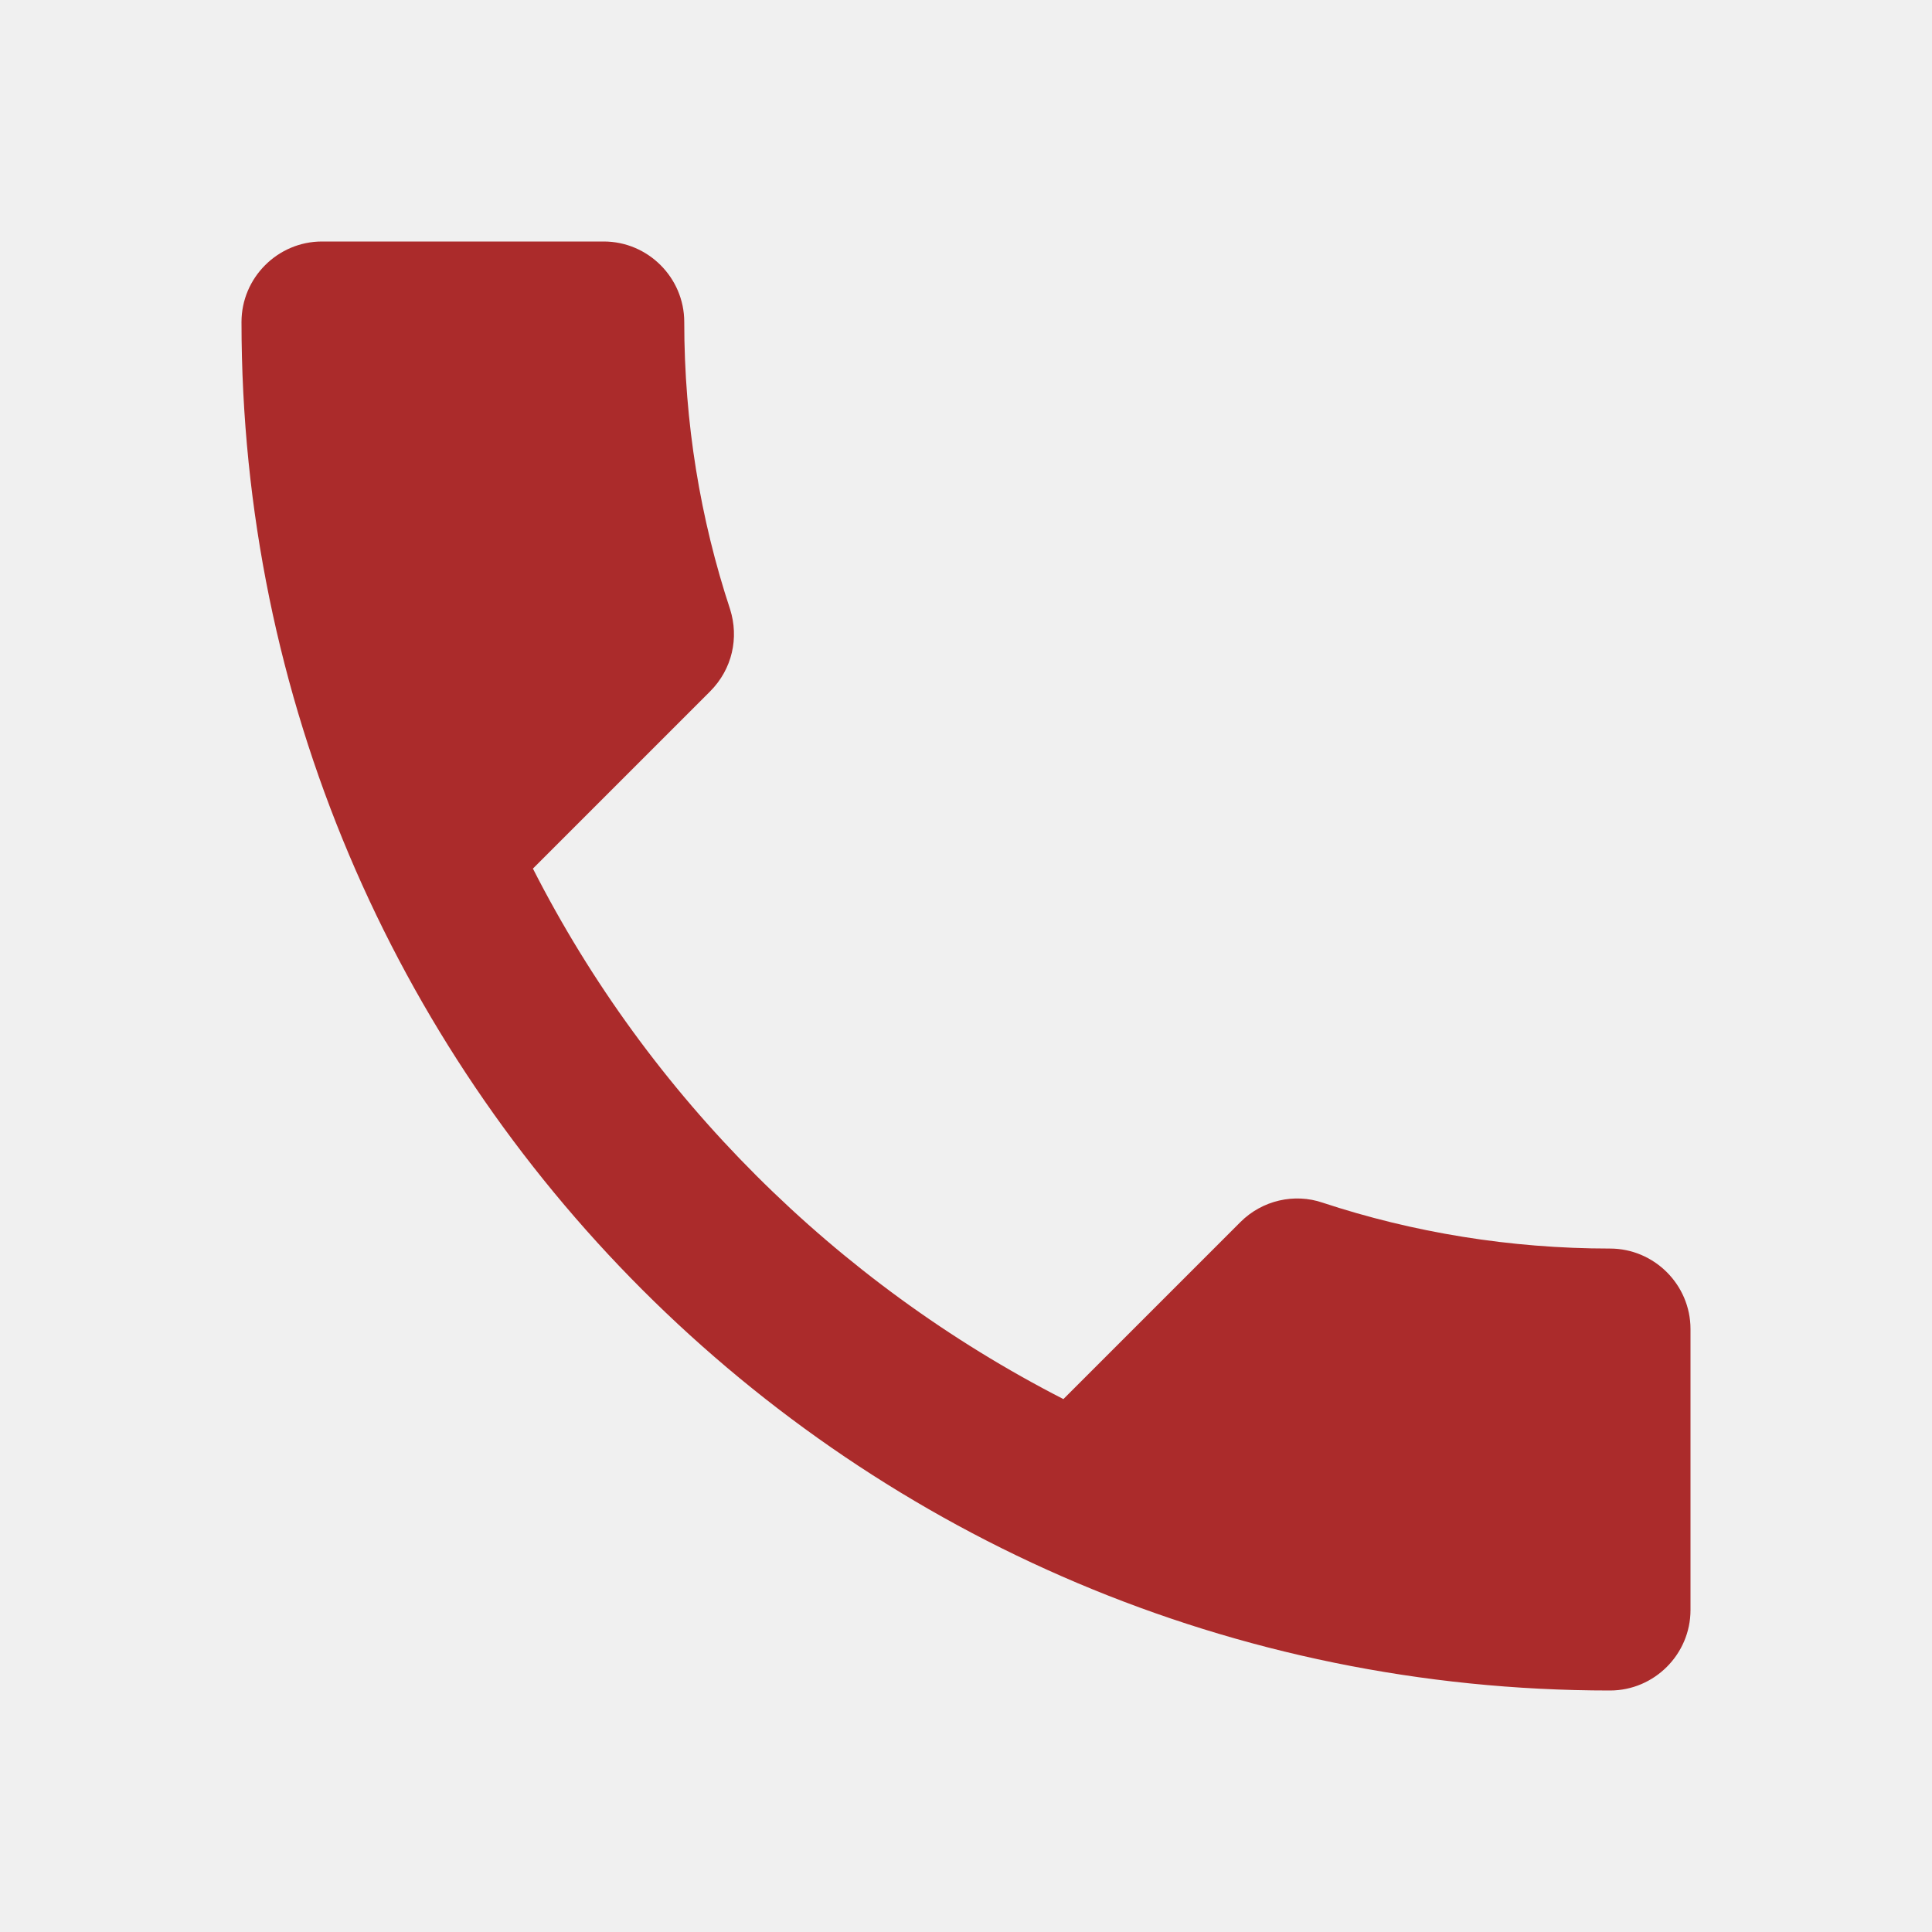
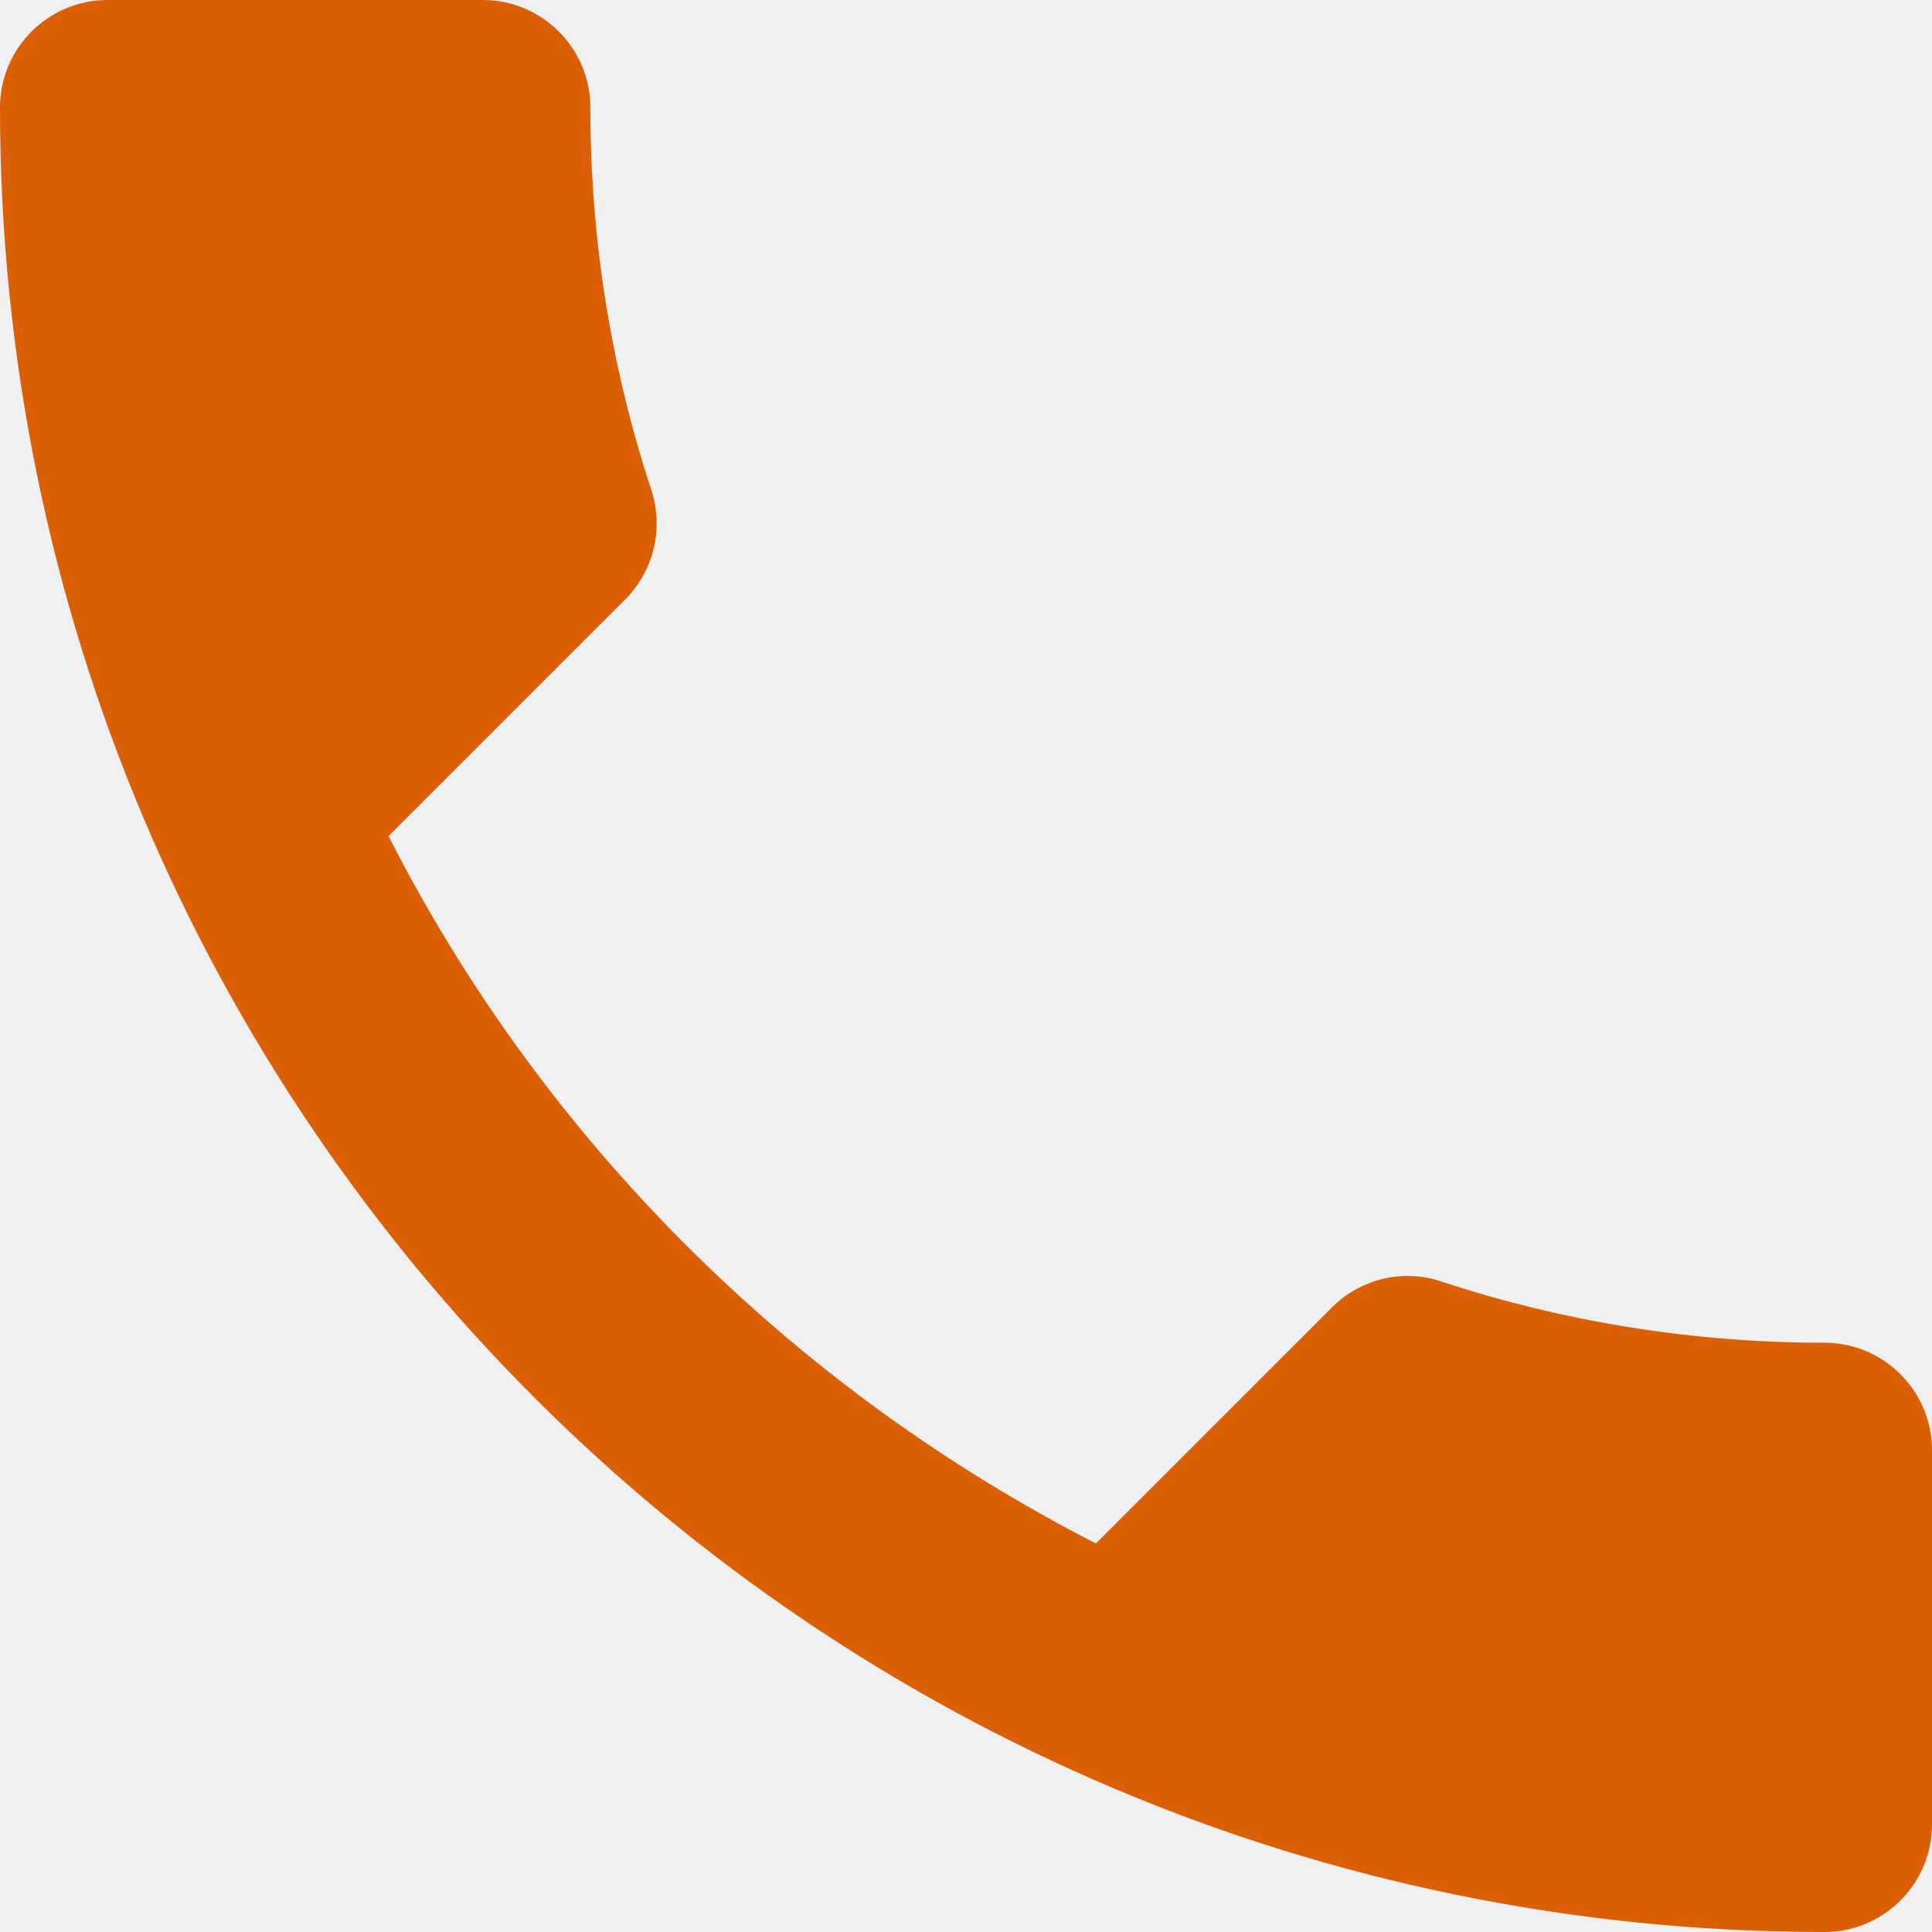
- <svg xmlns="http://www.w3.org/2000/svg" width="24" height="24" viewBox="0 0 24 24" fill="none">
-   <g clip-path="url(#clip0_1960_20)">
-     <path d="M6.62 10.79C8.06 13.62 10.38 15.93 13.21 17.38L15.41 15.18C15.68 14.91 16.08 14.82 16.43 14.94C17.55 15.31 18.76 15.51 20 15.51C20.55 15.51 21 15.96 21 16.51V20C21 20.55 20.55 21 20 21C10.61 21 3 13.39 3 4C3 3.45 3.45 3 4 3H7.5C8.05 3 8.5 3.45 8.5 4C8.5 5.25 8.7 6.45 9.07 7.57C9.18 7.92 9.1 8.31 8.82 8.59L6.62 10.79Z" fill="#AB2B2B" />
-   </g>
-   <defs>
-     <clipPath id="clip0_1960_20">
-       <rect width="24" height="24" fill="white" />
-     </clipPath>
-   </defs>
+ <svg xmlns="http://www.w3.org/2000/svg" width="18" height="18" viewBox="0 0 18 18" fill="none">
+   <path d="M3.62 7.79C5.06 10.62 7.38 12.93 10.21 14.38L12.41 12.18C12.68 11.91 13.08 11.82 13.43 11.94C14.55 12.31 15.76 12.51 17 12.51C17.55 12.51 18 12.96 18 13.51V17C18 17.55 17.55 18 17 18C7.61 18 0 10.39 0 1C0 0.45 0.45 0 1 0H4.5C5.05 0 5.5 0.45 5.5 1C5.5 2.25 5.7 3.45 6.07 4.57C6.18 4.92 6.1 5.31 5.82 5.59L3.62 7.79Z" fill="#DB5F05" />
</svg>
